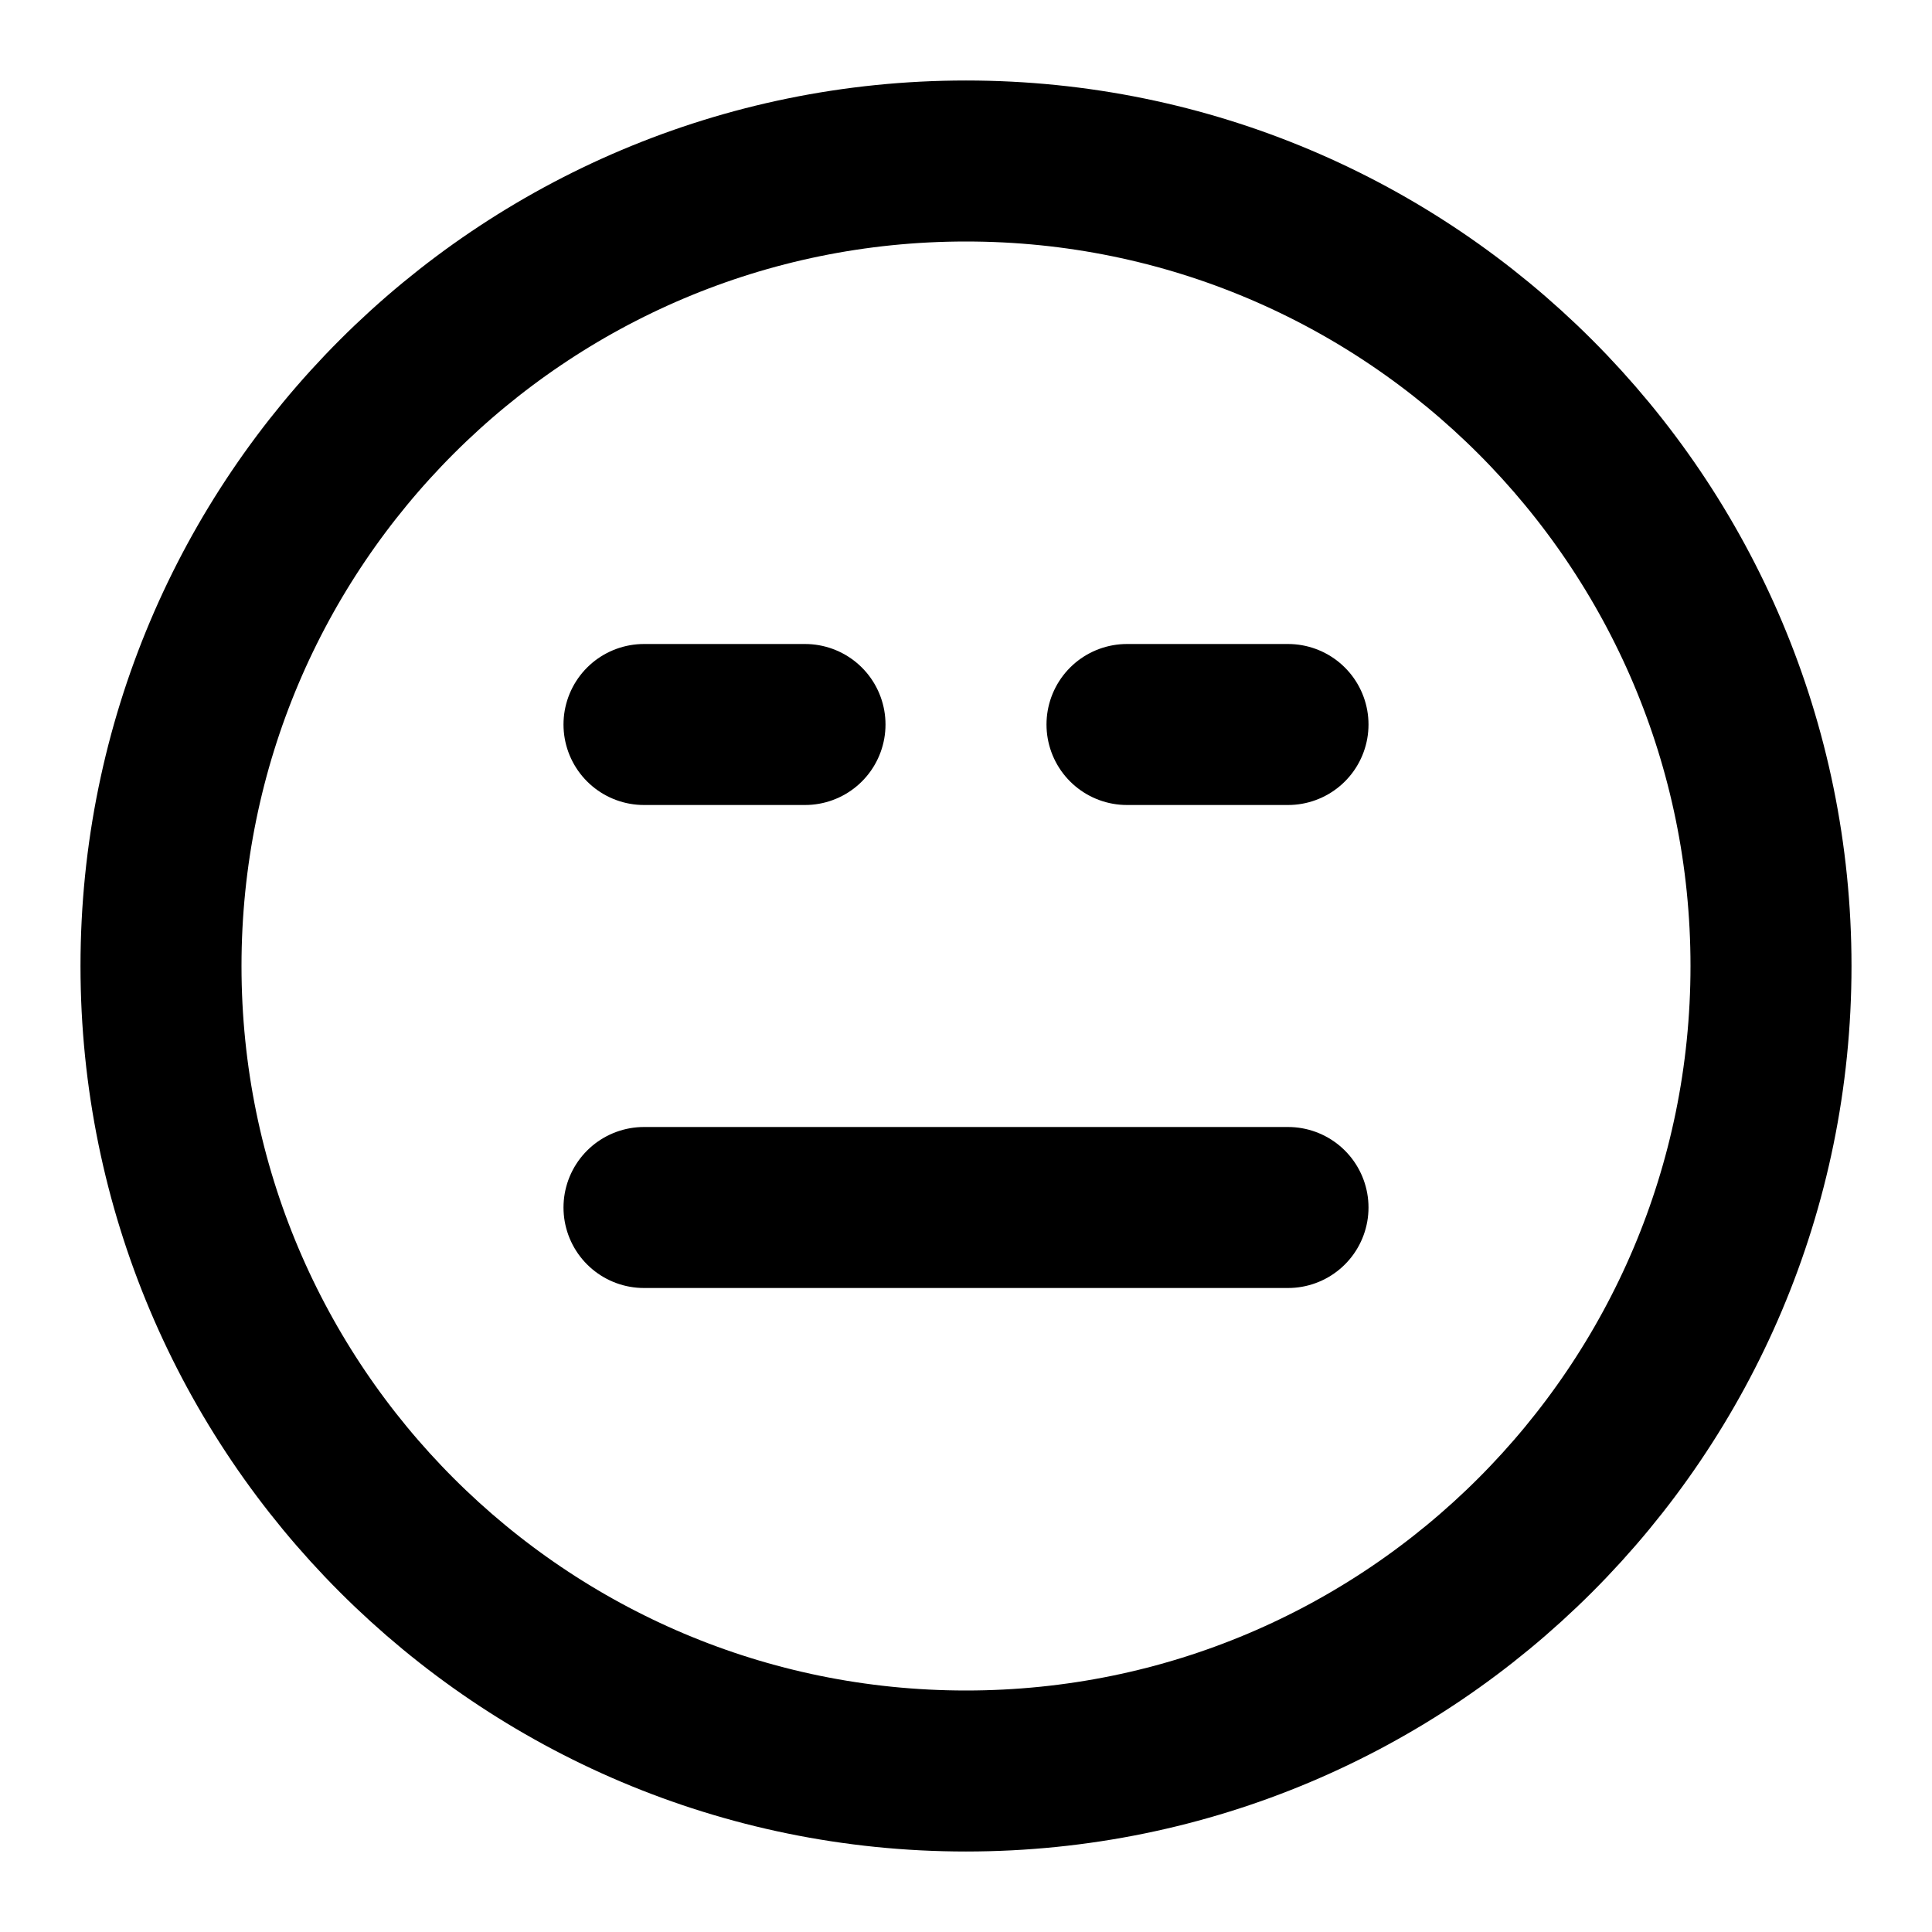
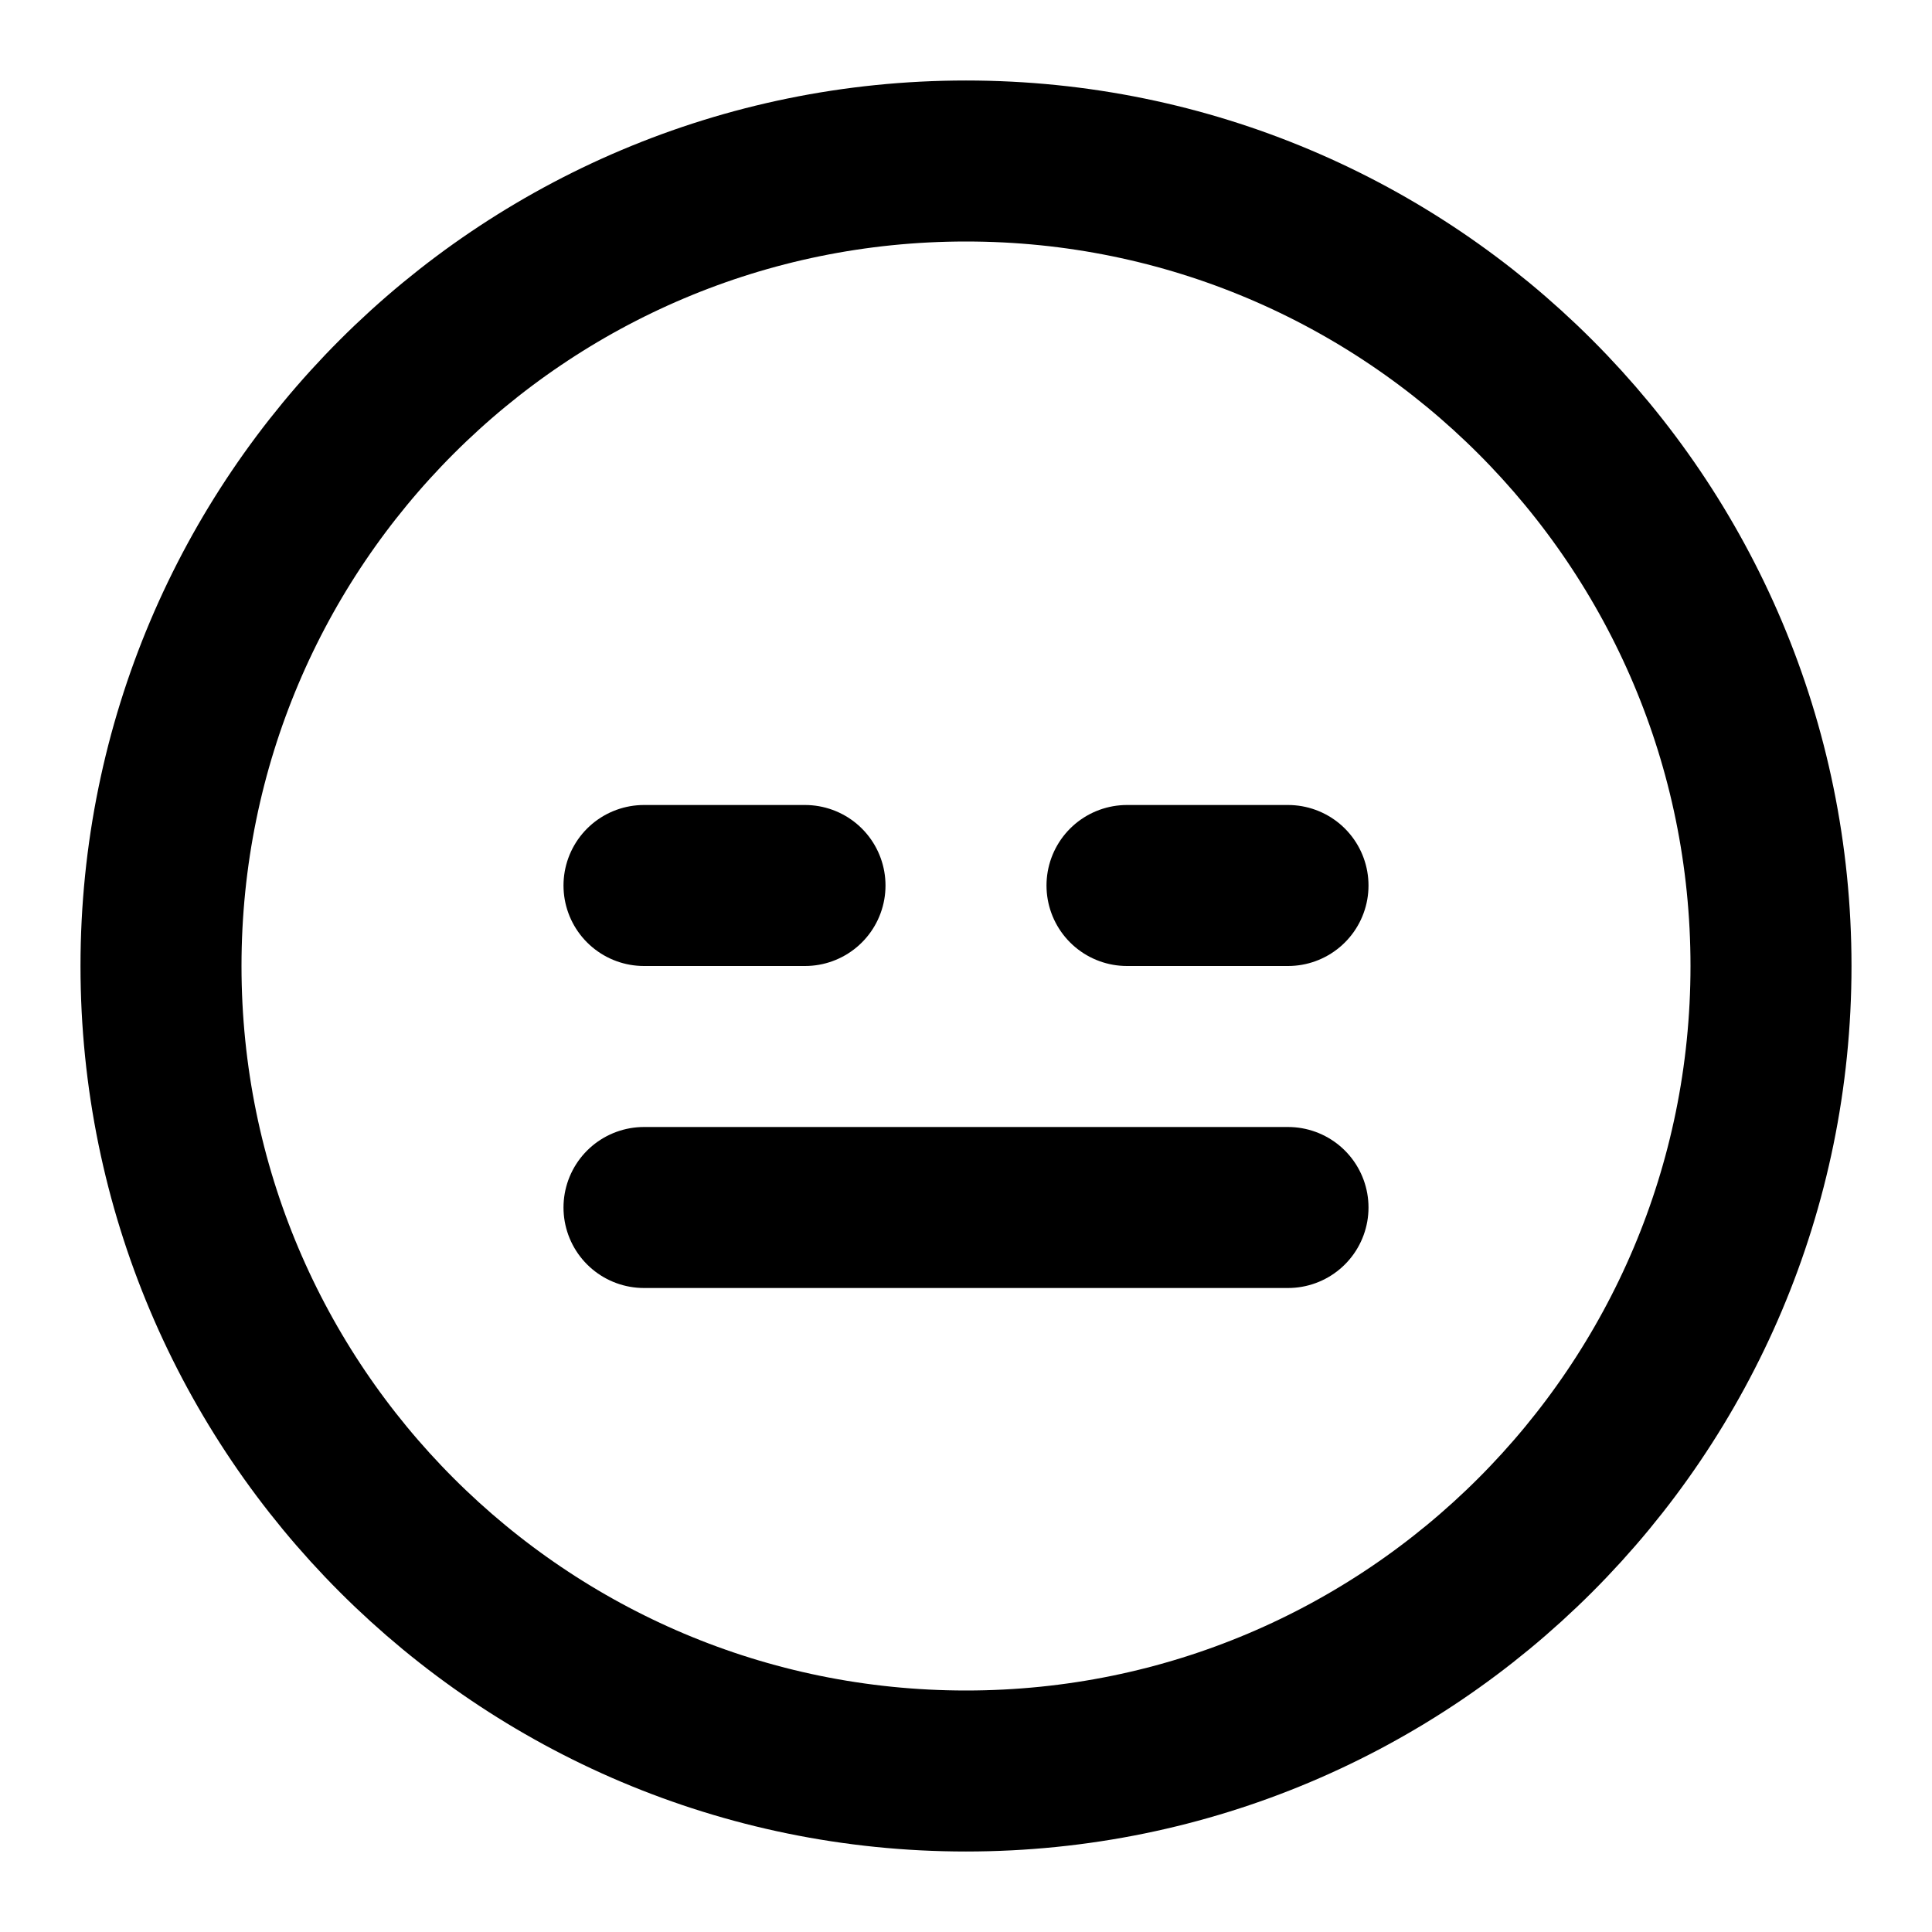
<svg xmlns="http://www.w3.org/2000/svg" width="24" height="24" viewBox="0 0 24 24" fill="none" stroke="currentColor" stroke-width="2" stroke-linecap="round" stroke-linejoin="round">
  <circle cx="12" cy="12" r="10" />
+   <path d="M8 11h2" />
+   <path d="M14 11h2" />
  <path d="M8 15h8" />
-   <path d="M8 9h2" />
-   <path d="M14 9h2" />
</svg>
